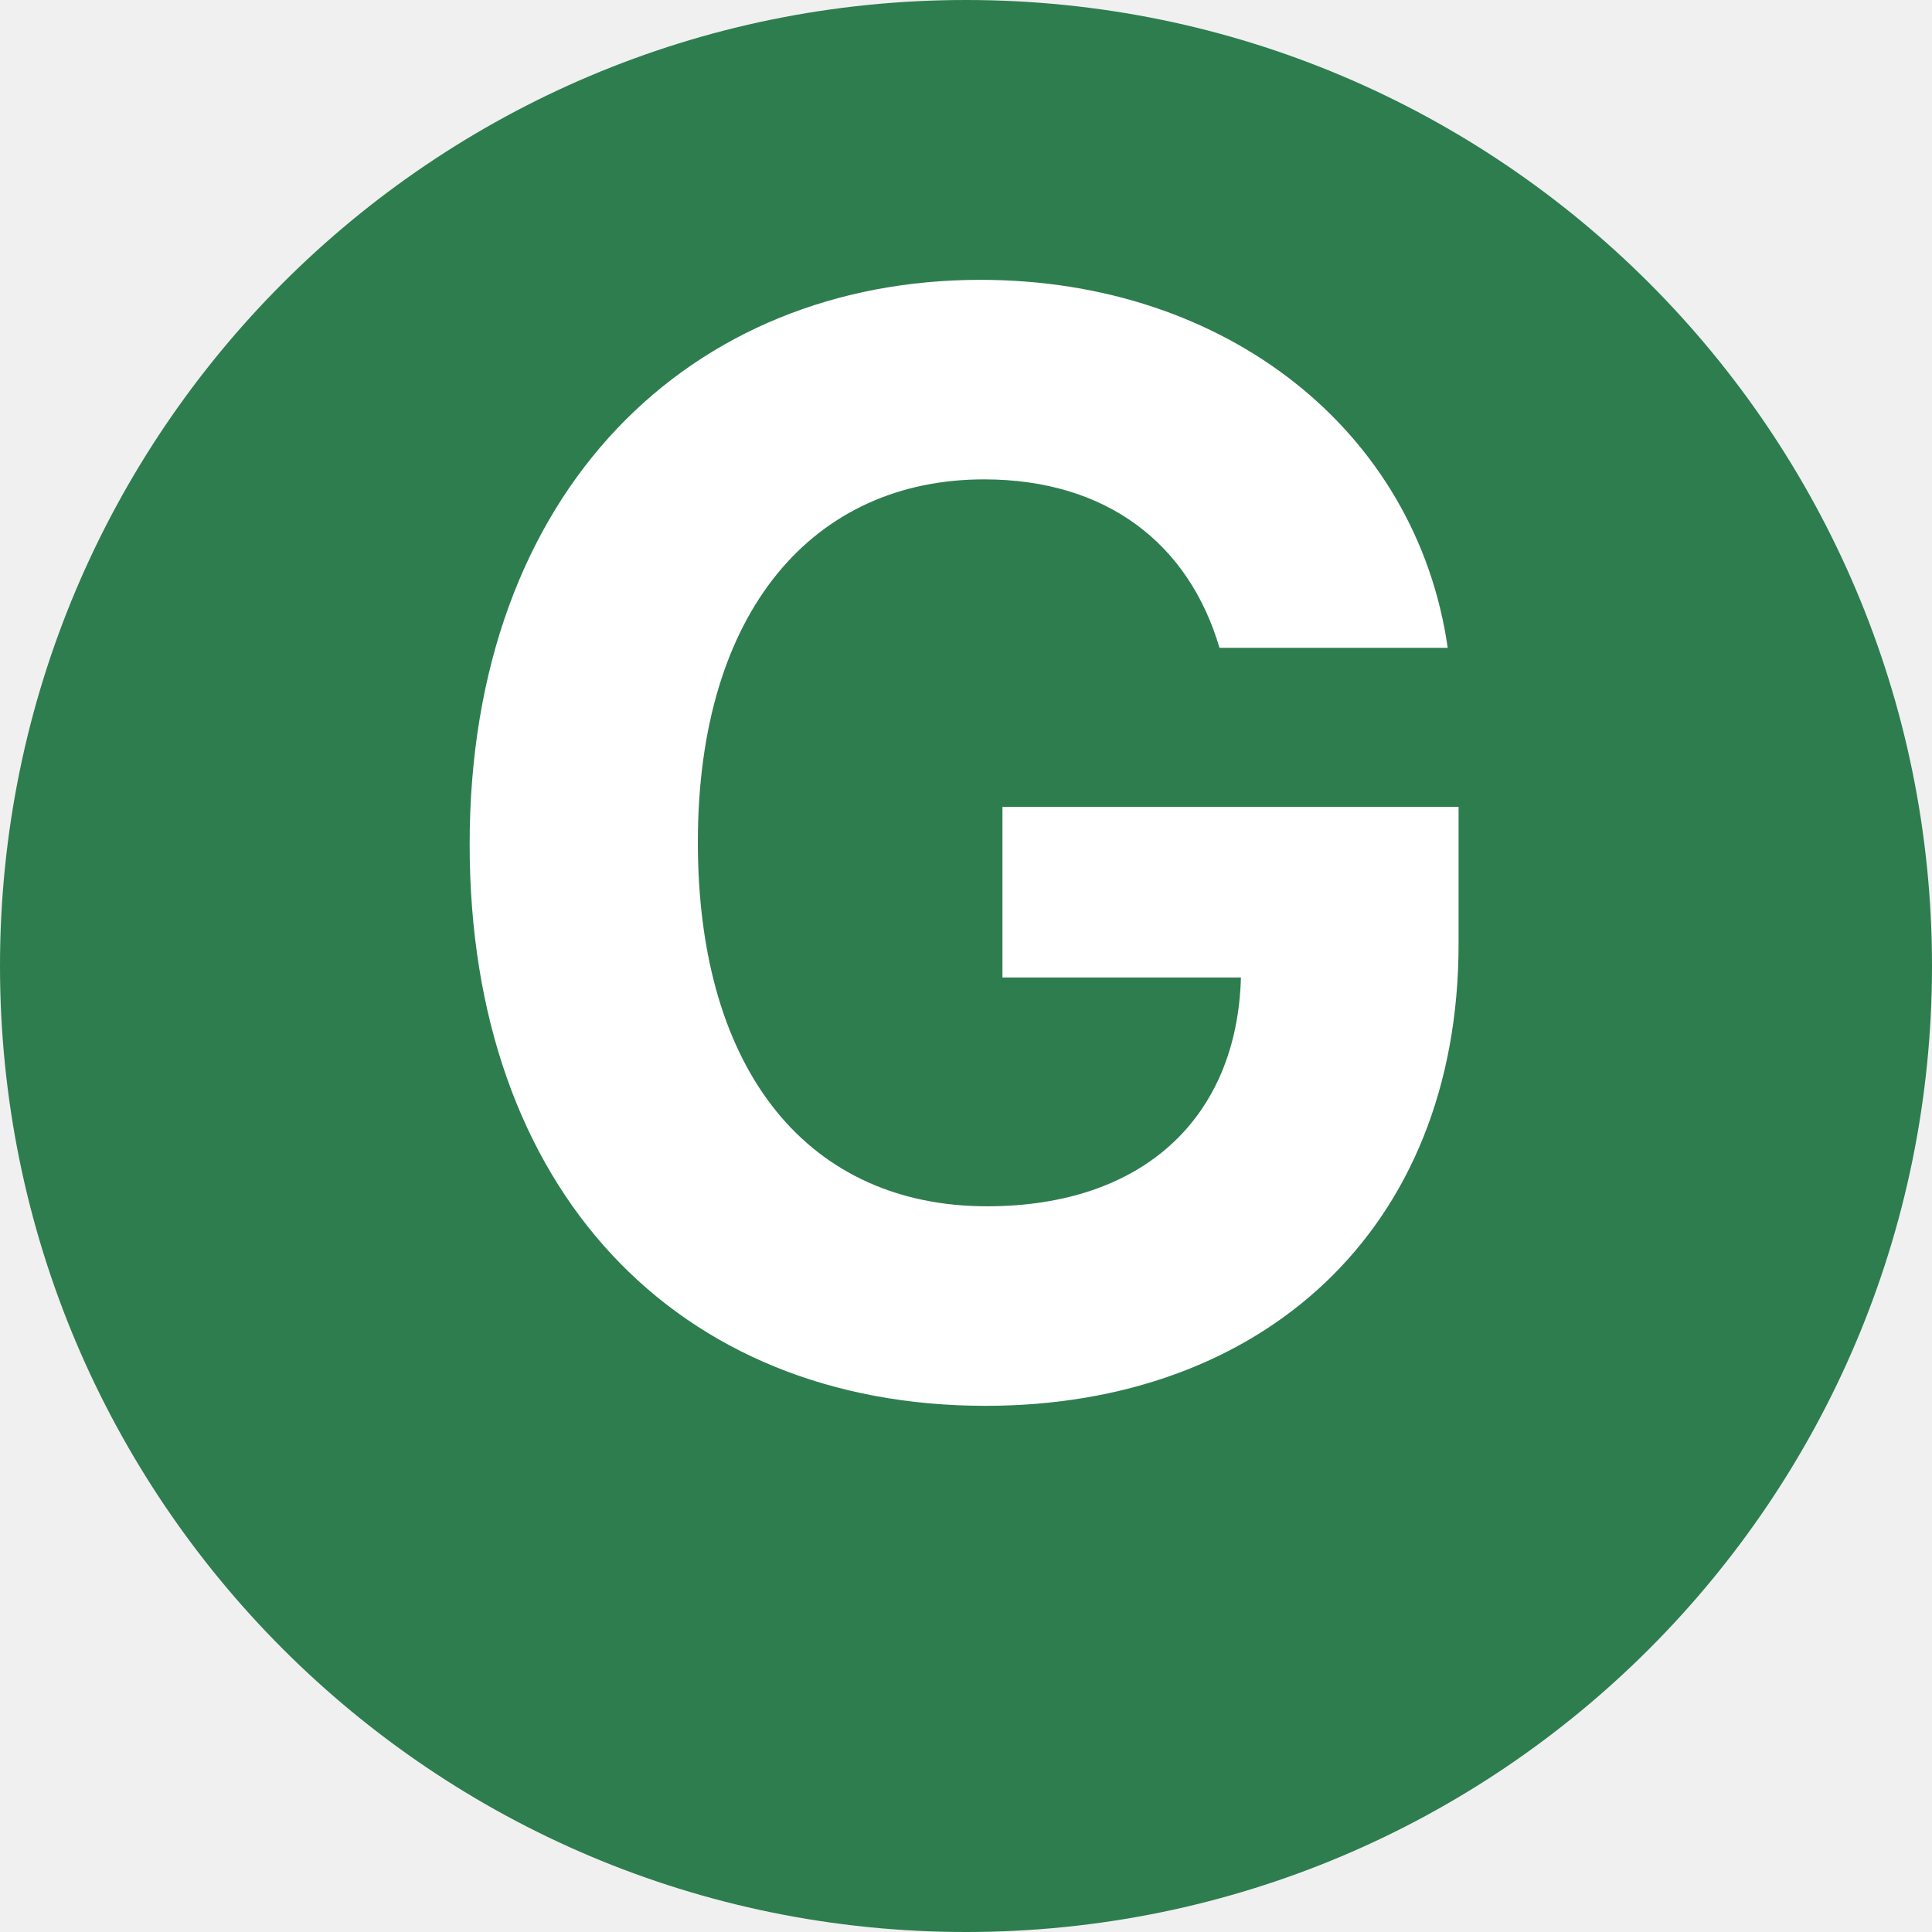
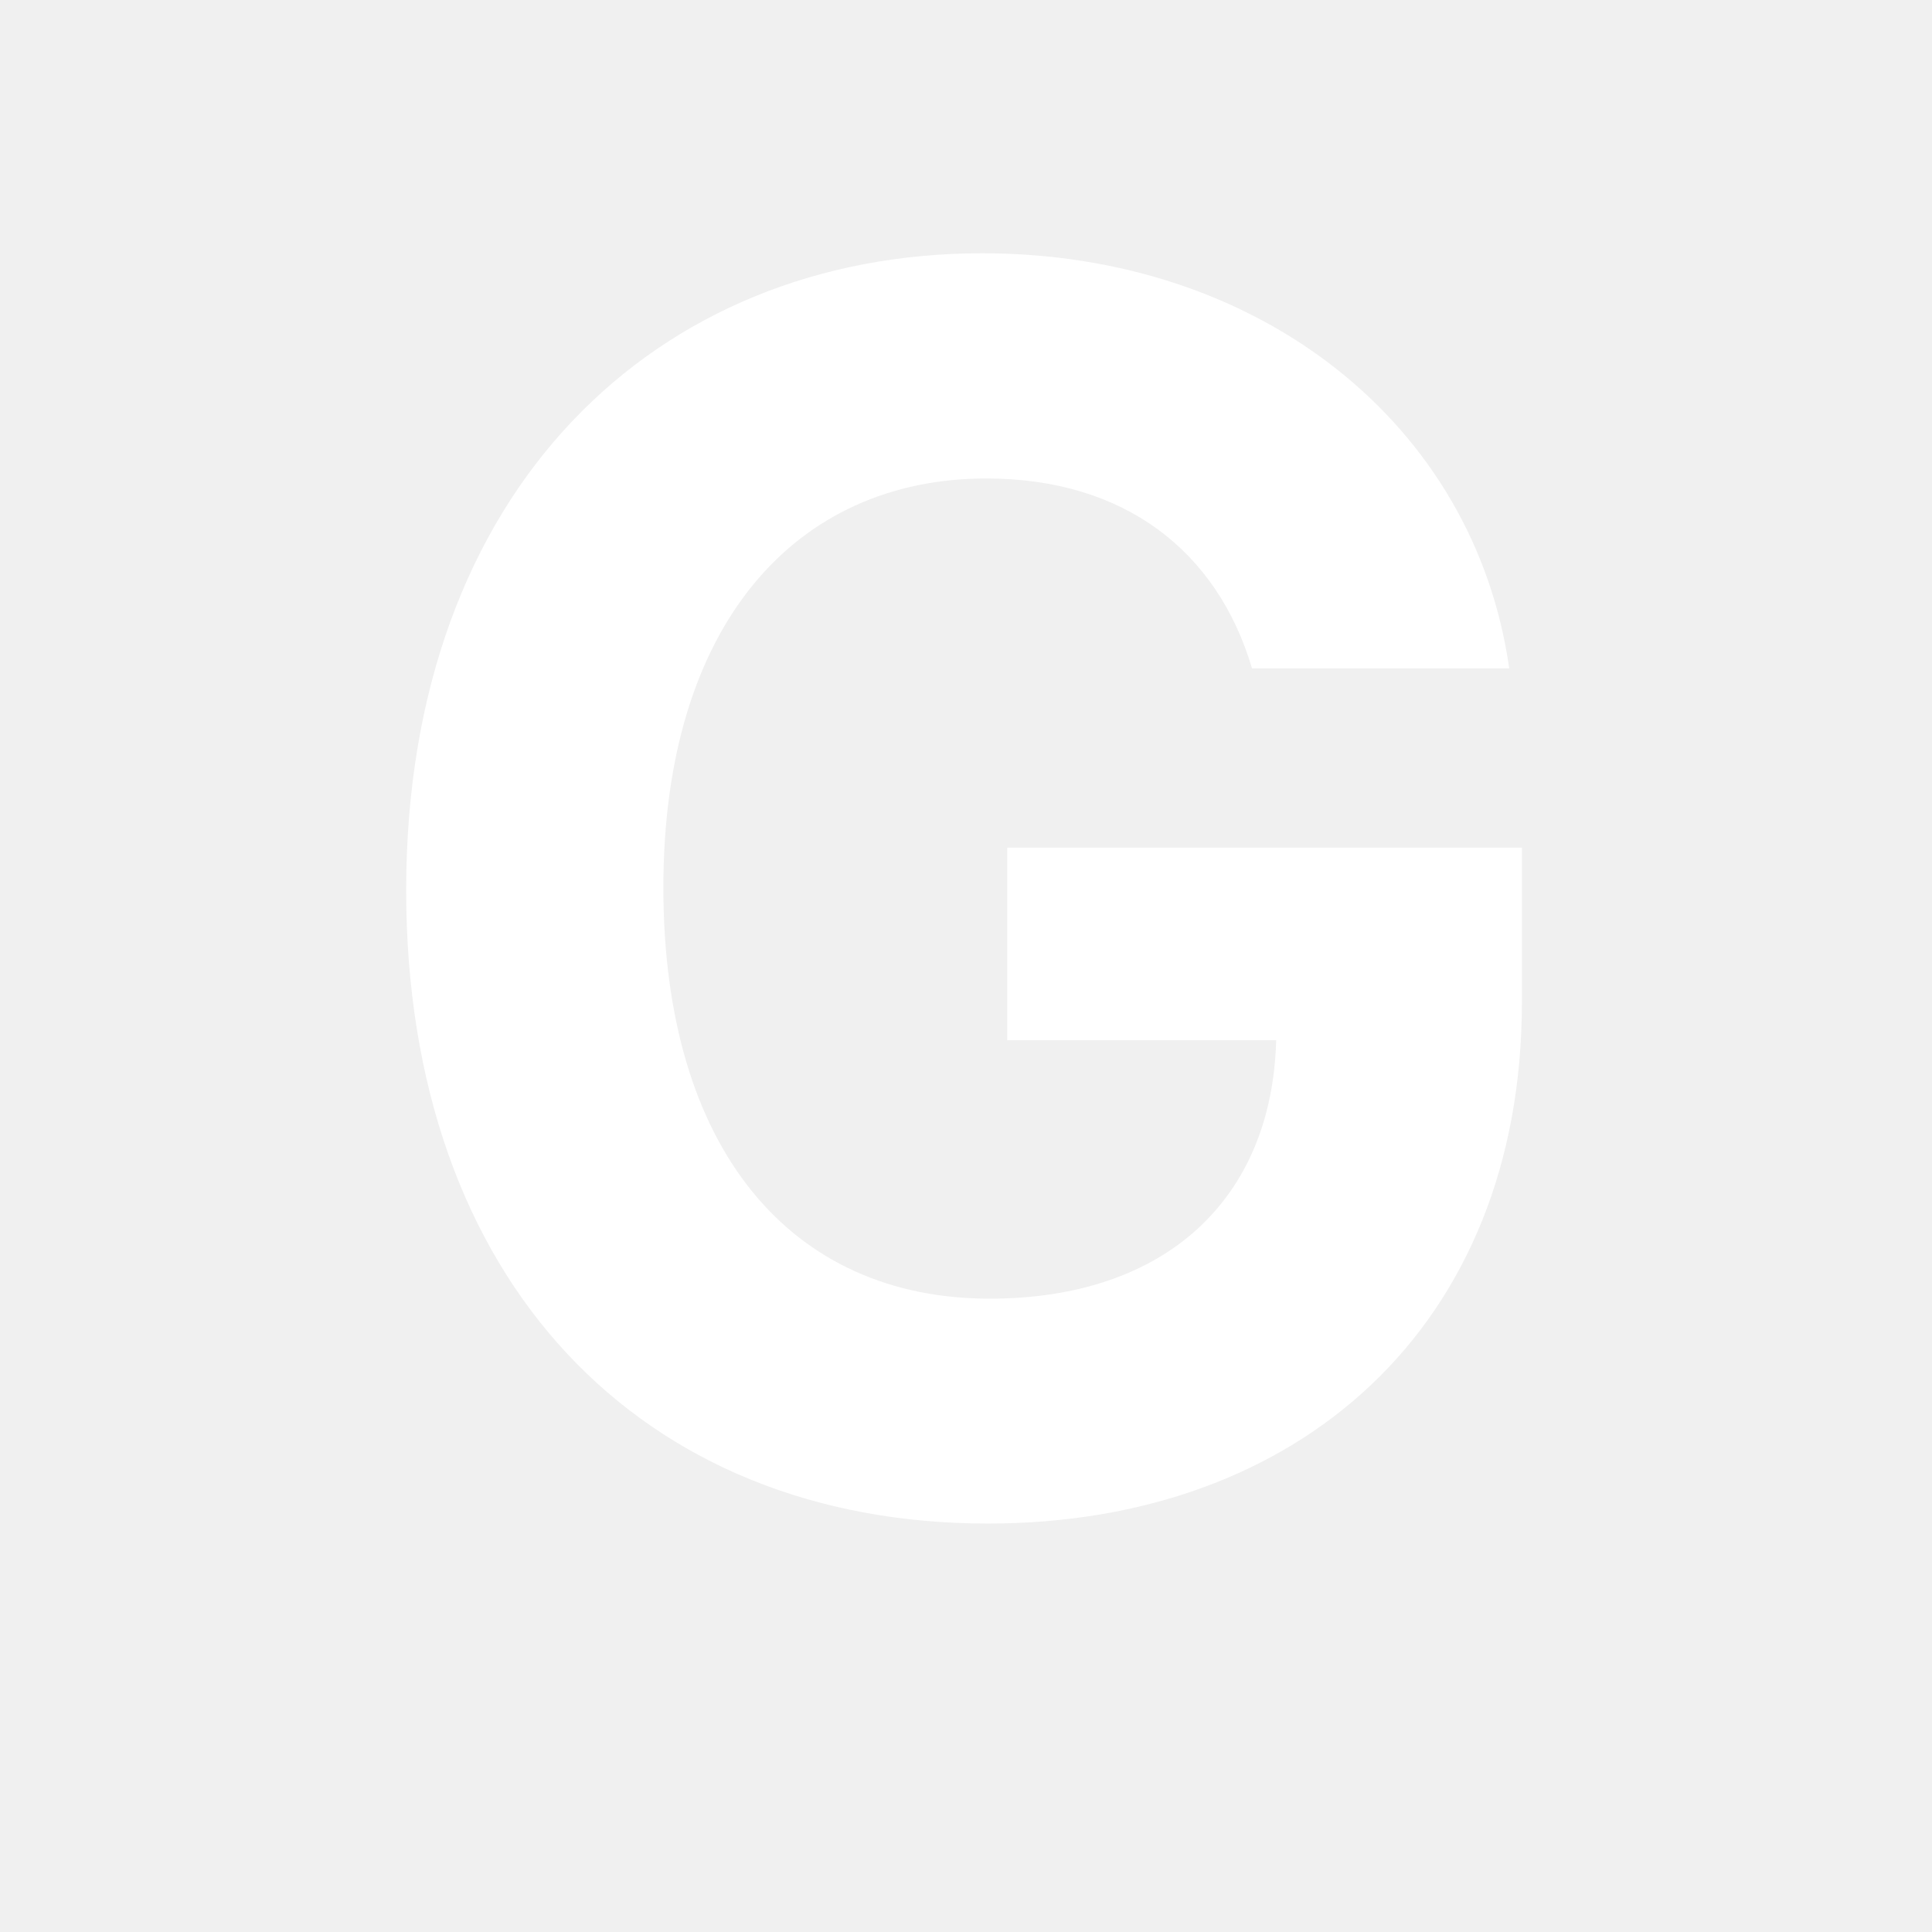
<svg xmlns="http://www.w3.org/2000/svg" viewBox="0 0 100 100">
-   <circle cx="50" cy="50" r="50" fill="#2e7d4f" />
-   <text x="50" y="72" text-anchor="middle" font-family="Inter,Arial,sans-serif" font-size="78" font-weight="700" fill="#ffffff">G</text>
+   <text x="50" y="78" text-anchor="middle" font-family="Inter,Arial,sans-serif" font-size="88" font-weight="700" fill="#ffffff">G</text>
</svg>
